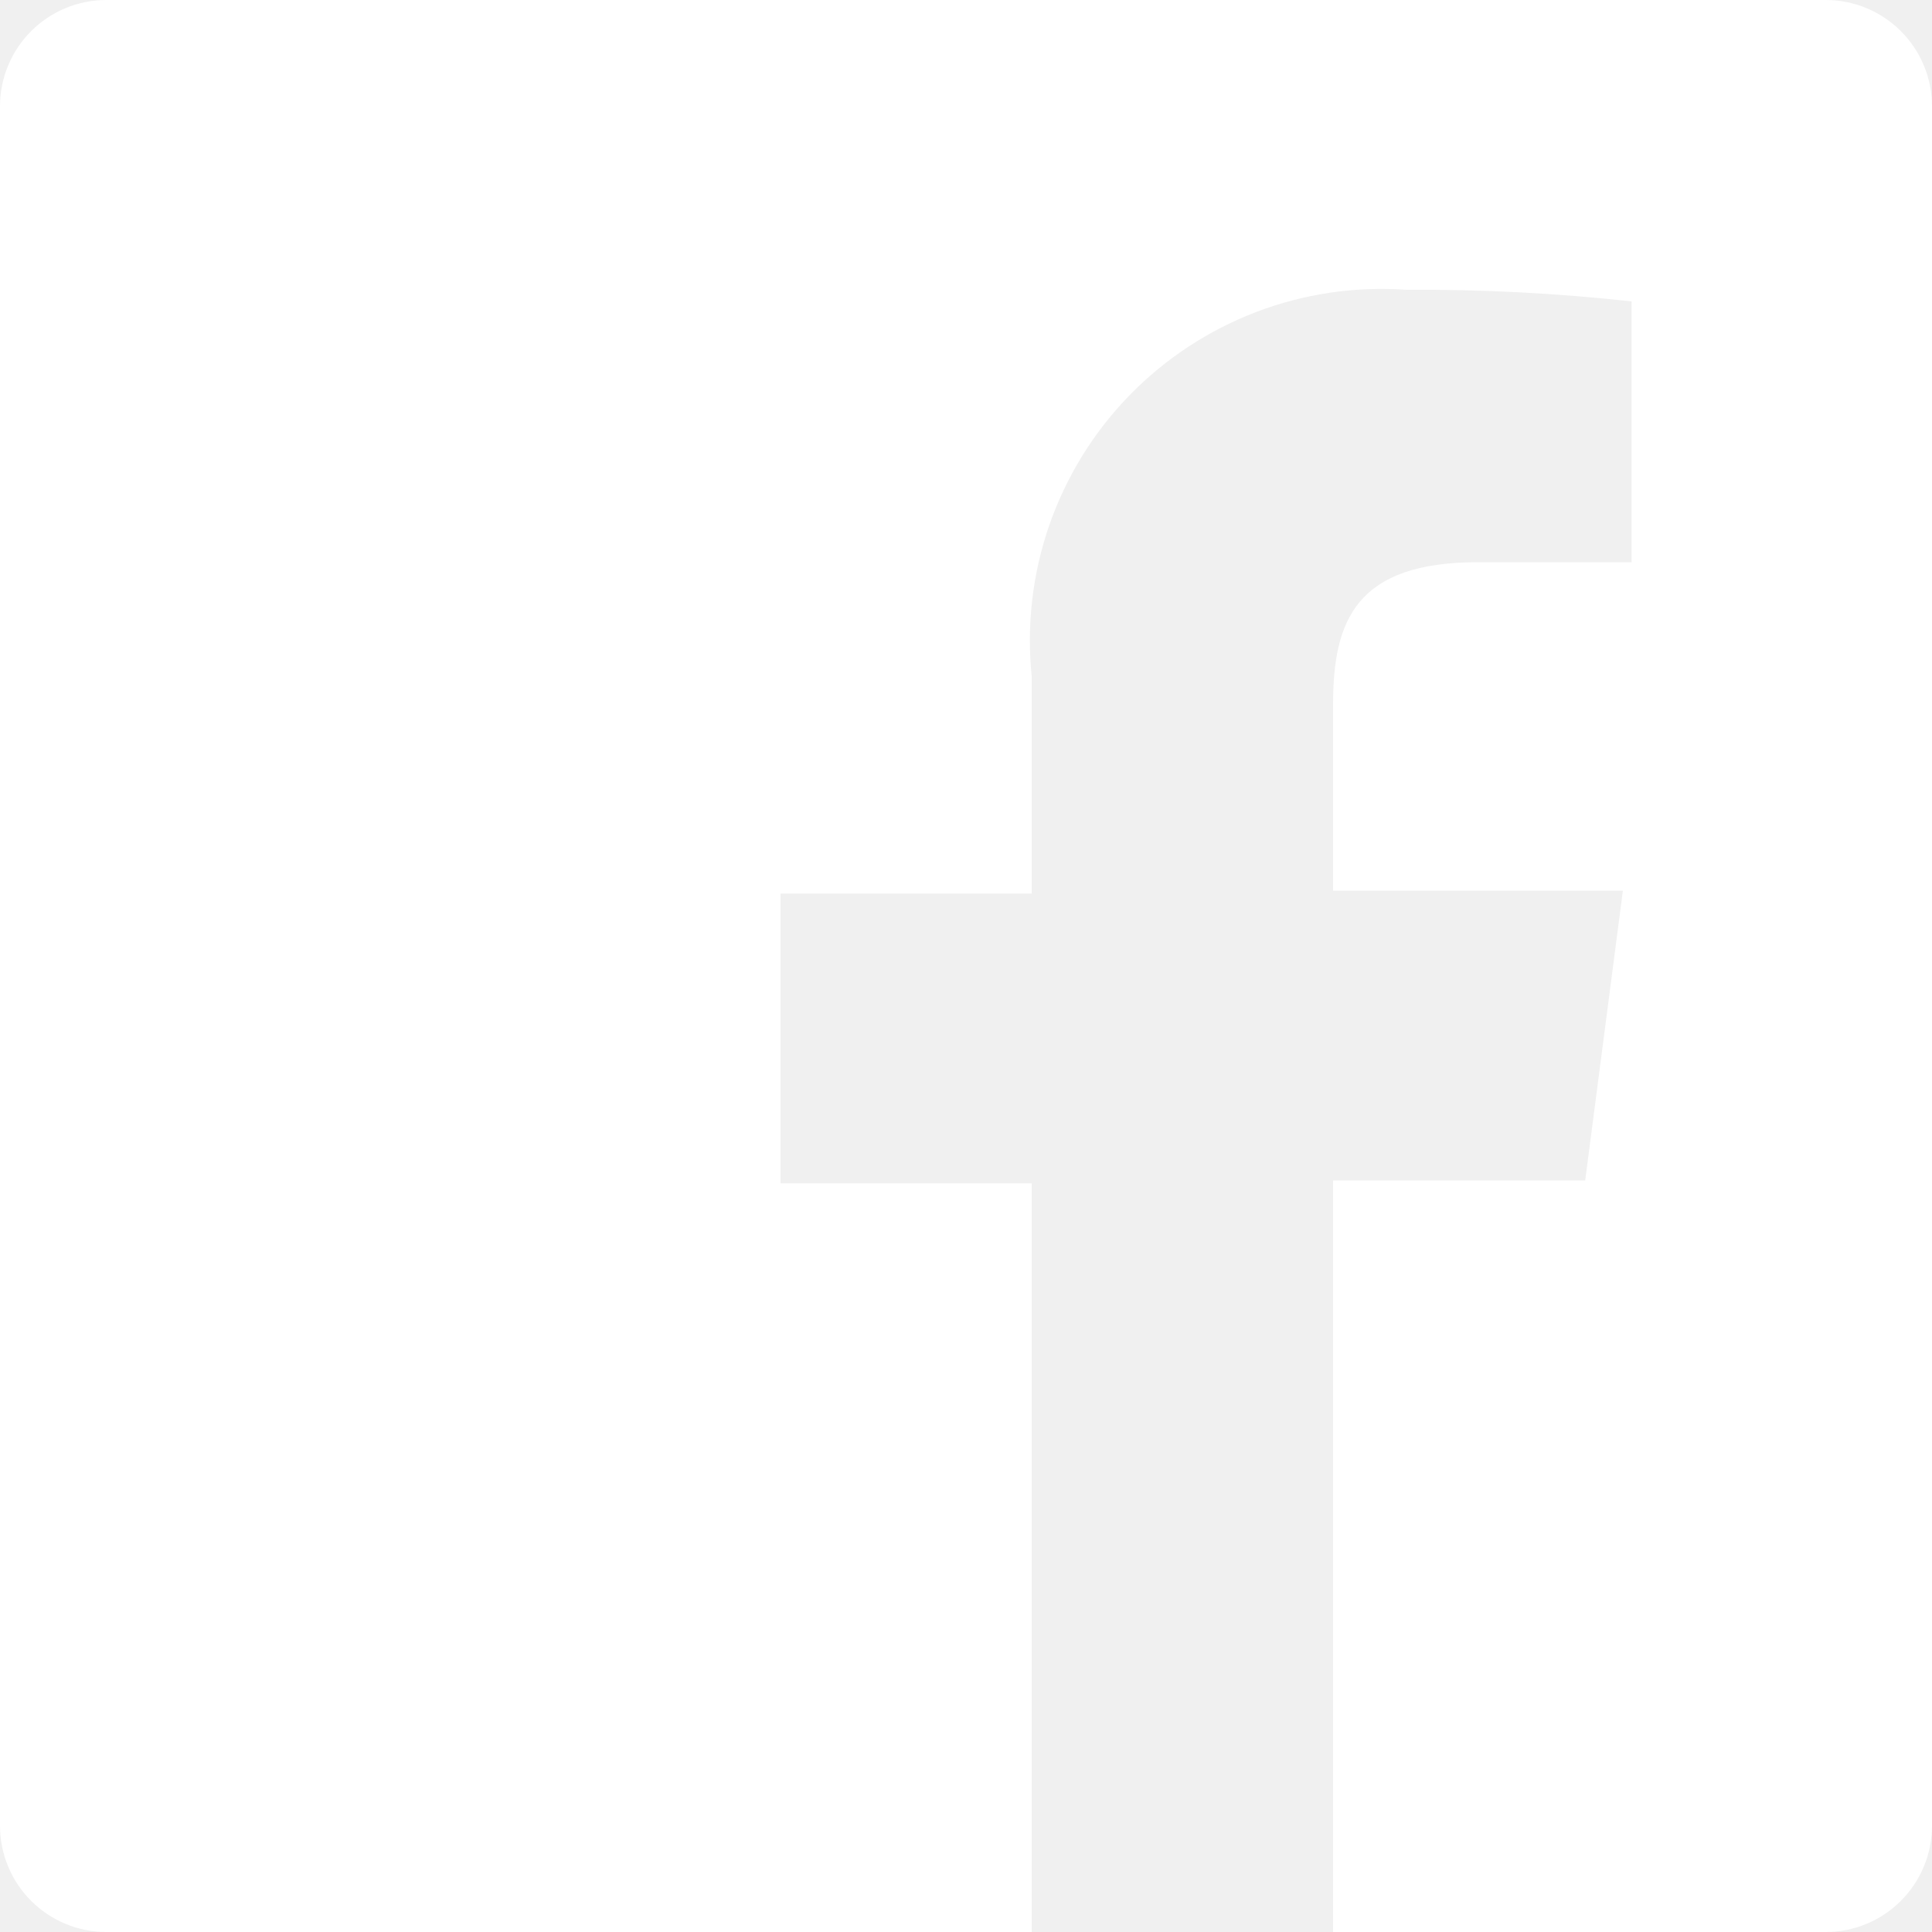
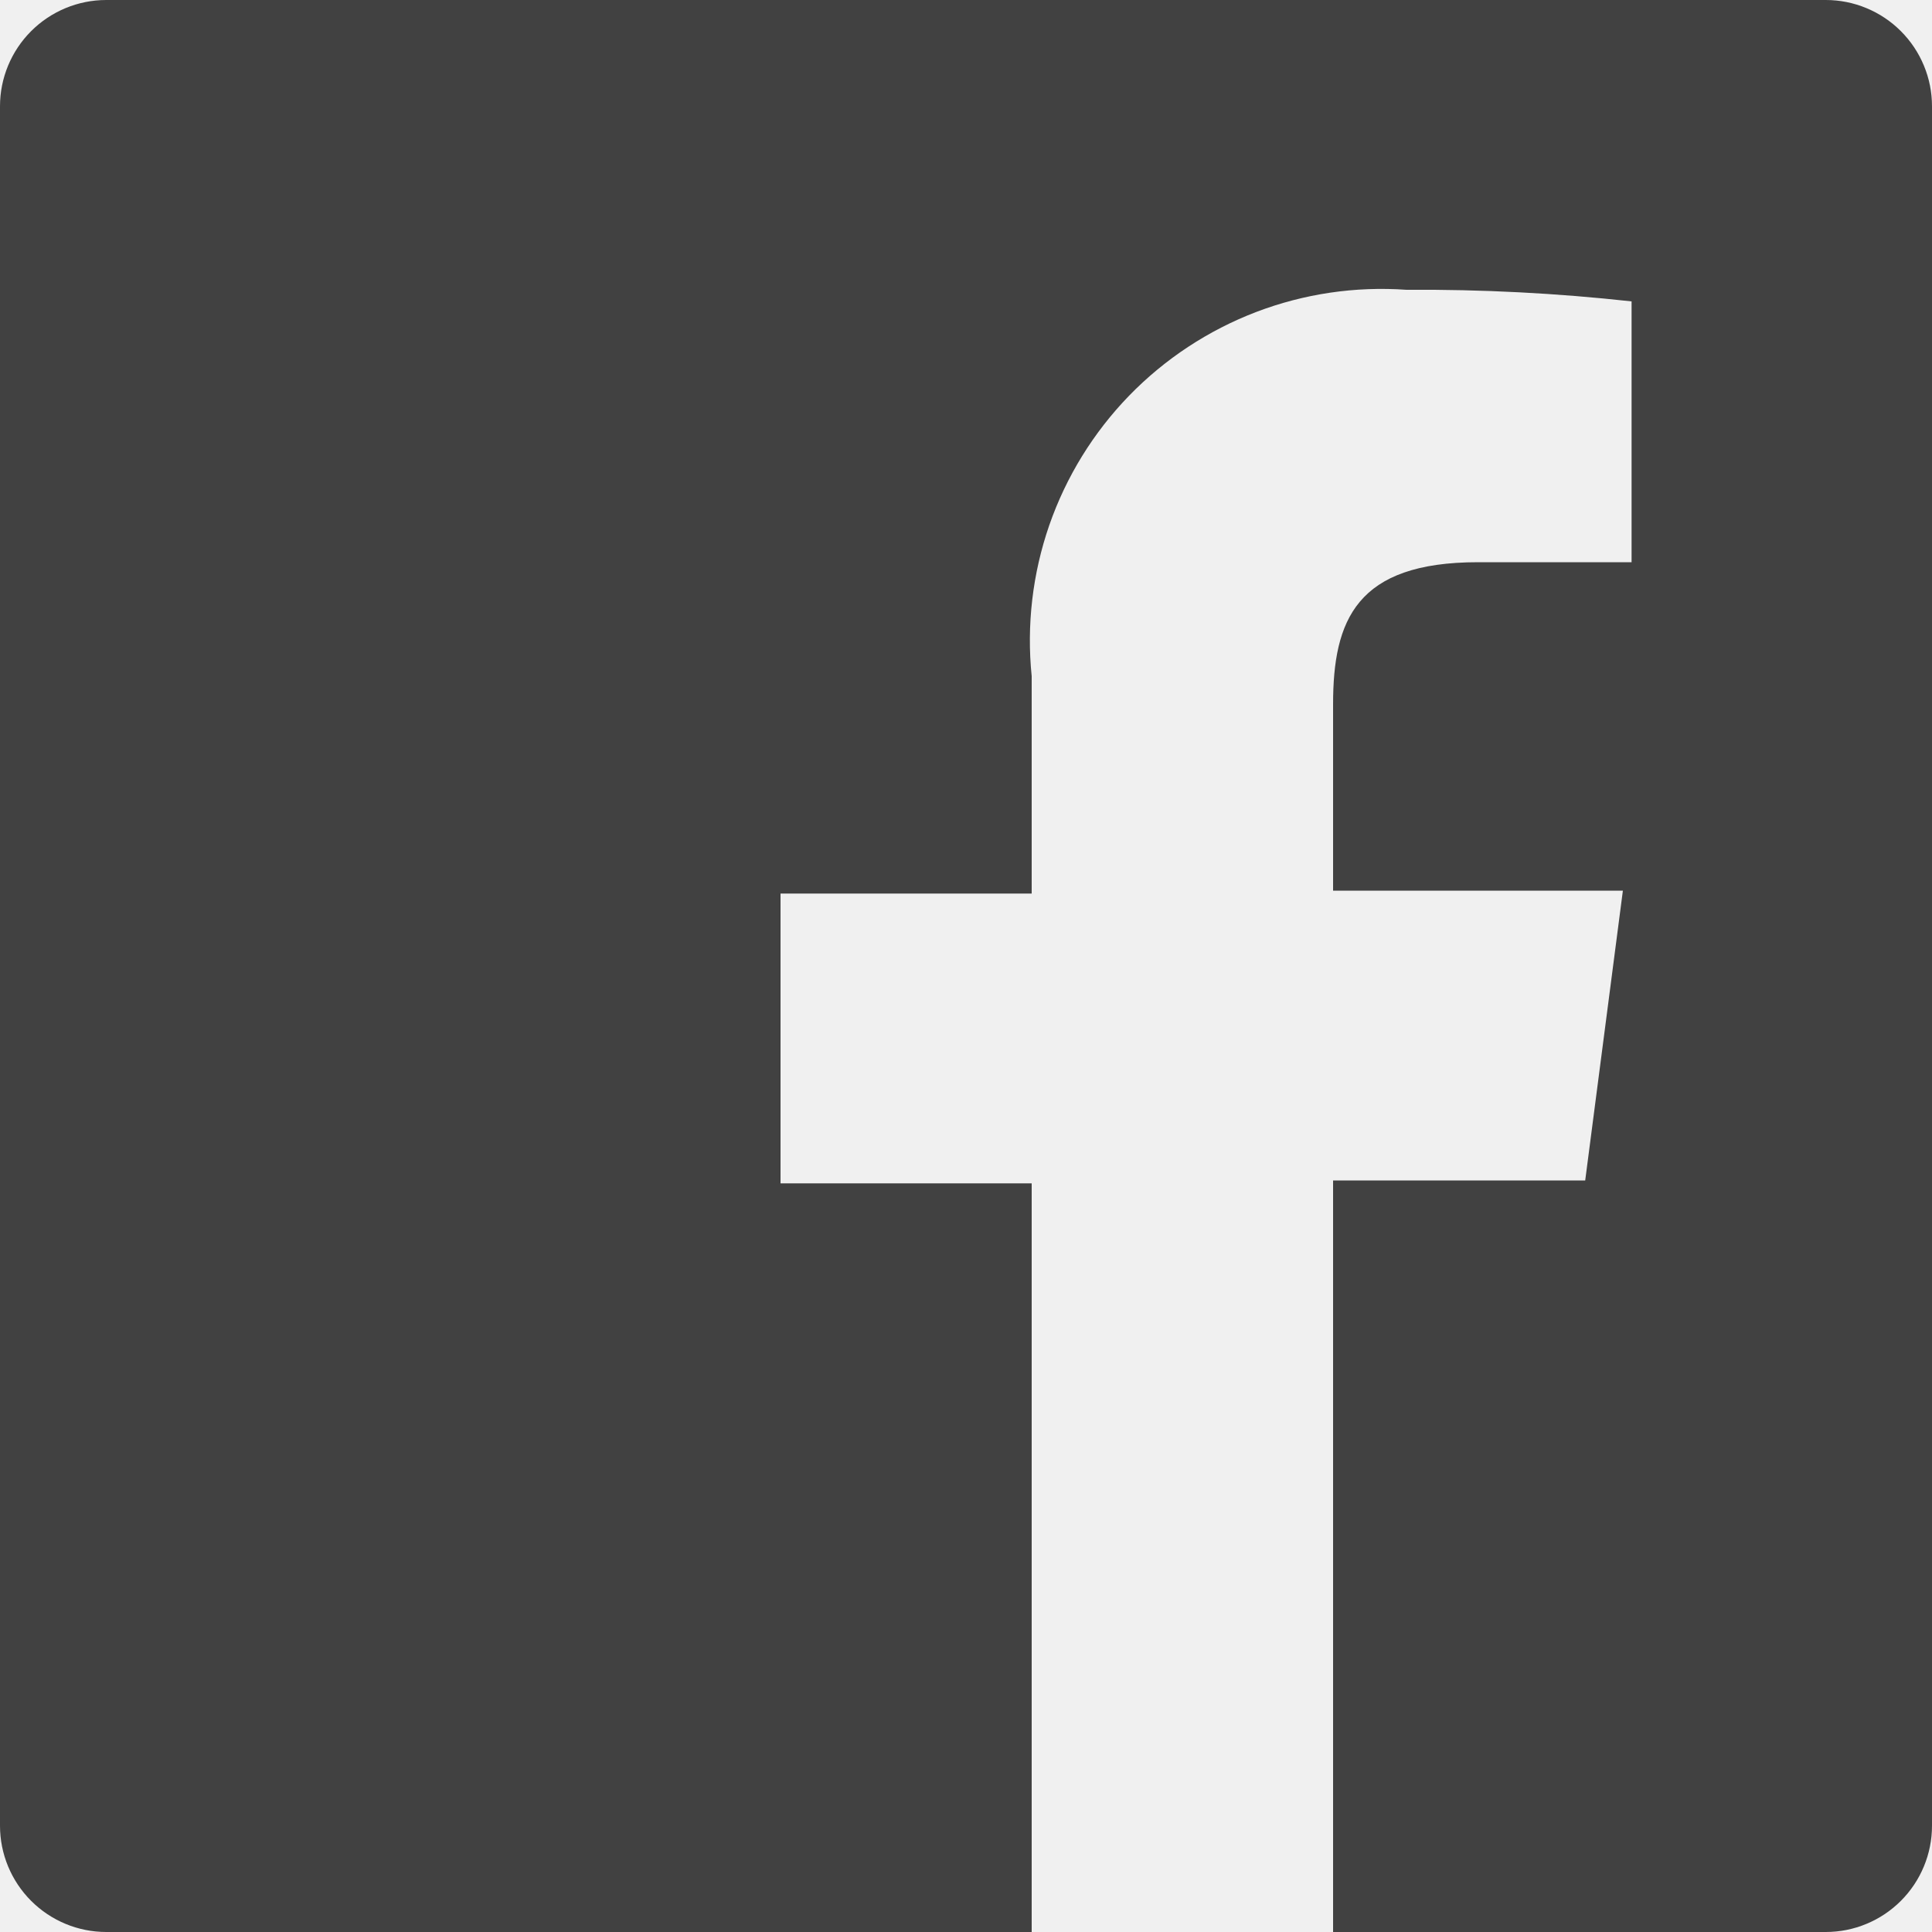
<svg xmlns="http://www.w3.org/2000/svg" width="26" height="26" viewBox="0 0 26 26" fill="none">
-   <path d="M24.57 0H1.43C1.051 0 0.687 0.151 0.419 0.419C0.151 0.687 0 1.051 0 1.43V24.57C0 24.949 0.151 25.313 0.419 25.581C0.687 25.849 1.051 26 1.43 26H13.884V15.925H10.504V12.025H13.884V9.1C13.814 8.413 13.895 7.72 14.121 7.067C14.348 6.415 14.714 5.821 15.195 5.325C15.676 4.83 16.259 4.446 16.904 4.199C17.549 3.953 18.239 3.851 18.928 3.9C19.94 3.893 20.951 3.945 21.957 4.056V7.566H19.89C18.252 7.566 17.94 8.346 17.94 9.477V11.986H21.84L21.333 15.886H17.94V26H24.57C24.758 26 24.944 25.963 25.117 25.891C25.291 25.819 25.448 25.714 25.581 25.581C25.714 25.448 25.819 25.291 25.891 25.117C25.963 24.944 26 24.758 26 24.57V1.43C26 1.242 25.963 1.056 25.891 0.883C25.819 0.709 25.714 0.552 25.581 0.419C25.448 0.286 25.291 0.181 25.117 0.109C24.944 0.037 24.758 0 24.57 0Z" fill="white" />
+   <path d="M24.57 0H1.43C1.051 0 0.687 0.151 0.419 0.419C0.151 0.687 0 1.051 0 1.43V24.57C0 24.949 0.151 25.313 0.419 25.581C0.687 25.849 1.051 26 1.43 26H13.884V15.925H10.504V12.025H13.884V9.1C13.814 8.413 13.895 7.72 14.121 7.067C14.348 6.415 14.714 5.821 15.195 5.325C15.676 4.83 16.259 4.446 16.904 4.199C17.549 3.953 18.239 3.851 18.928 3.9C19.94 3.893 20.951 3.945 21.957 4.056V7.566H19.89C18.252 7.566 17.94 8.346 17.94 9.477V11.986H21.84L21.333 15.886H17.94V26H24.57C24.758 26 24.944 25.963 25.117 25.891C25.291 25.819 25.448 25.714 25.581 25.581C25.714 25.448 25.819 25.291 25.891 25.117C25.963 24.944 26 24.758 26 24.57V1.43C26 1.242 25.963 1.056 25.891 0.883C25.819 0.709 25.714 0.552 25.581 0.419C25.448 0.286 25.291 0.181 25.117 0.109C24.944 0.037 24.758 0 24.57 0Z" fill="#414141" />
</svg>
